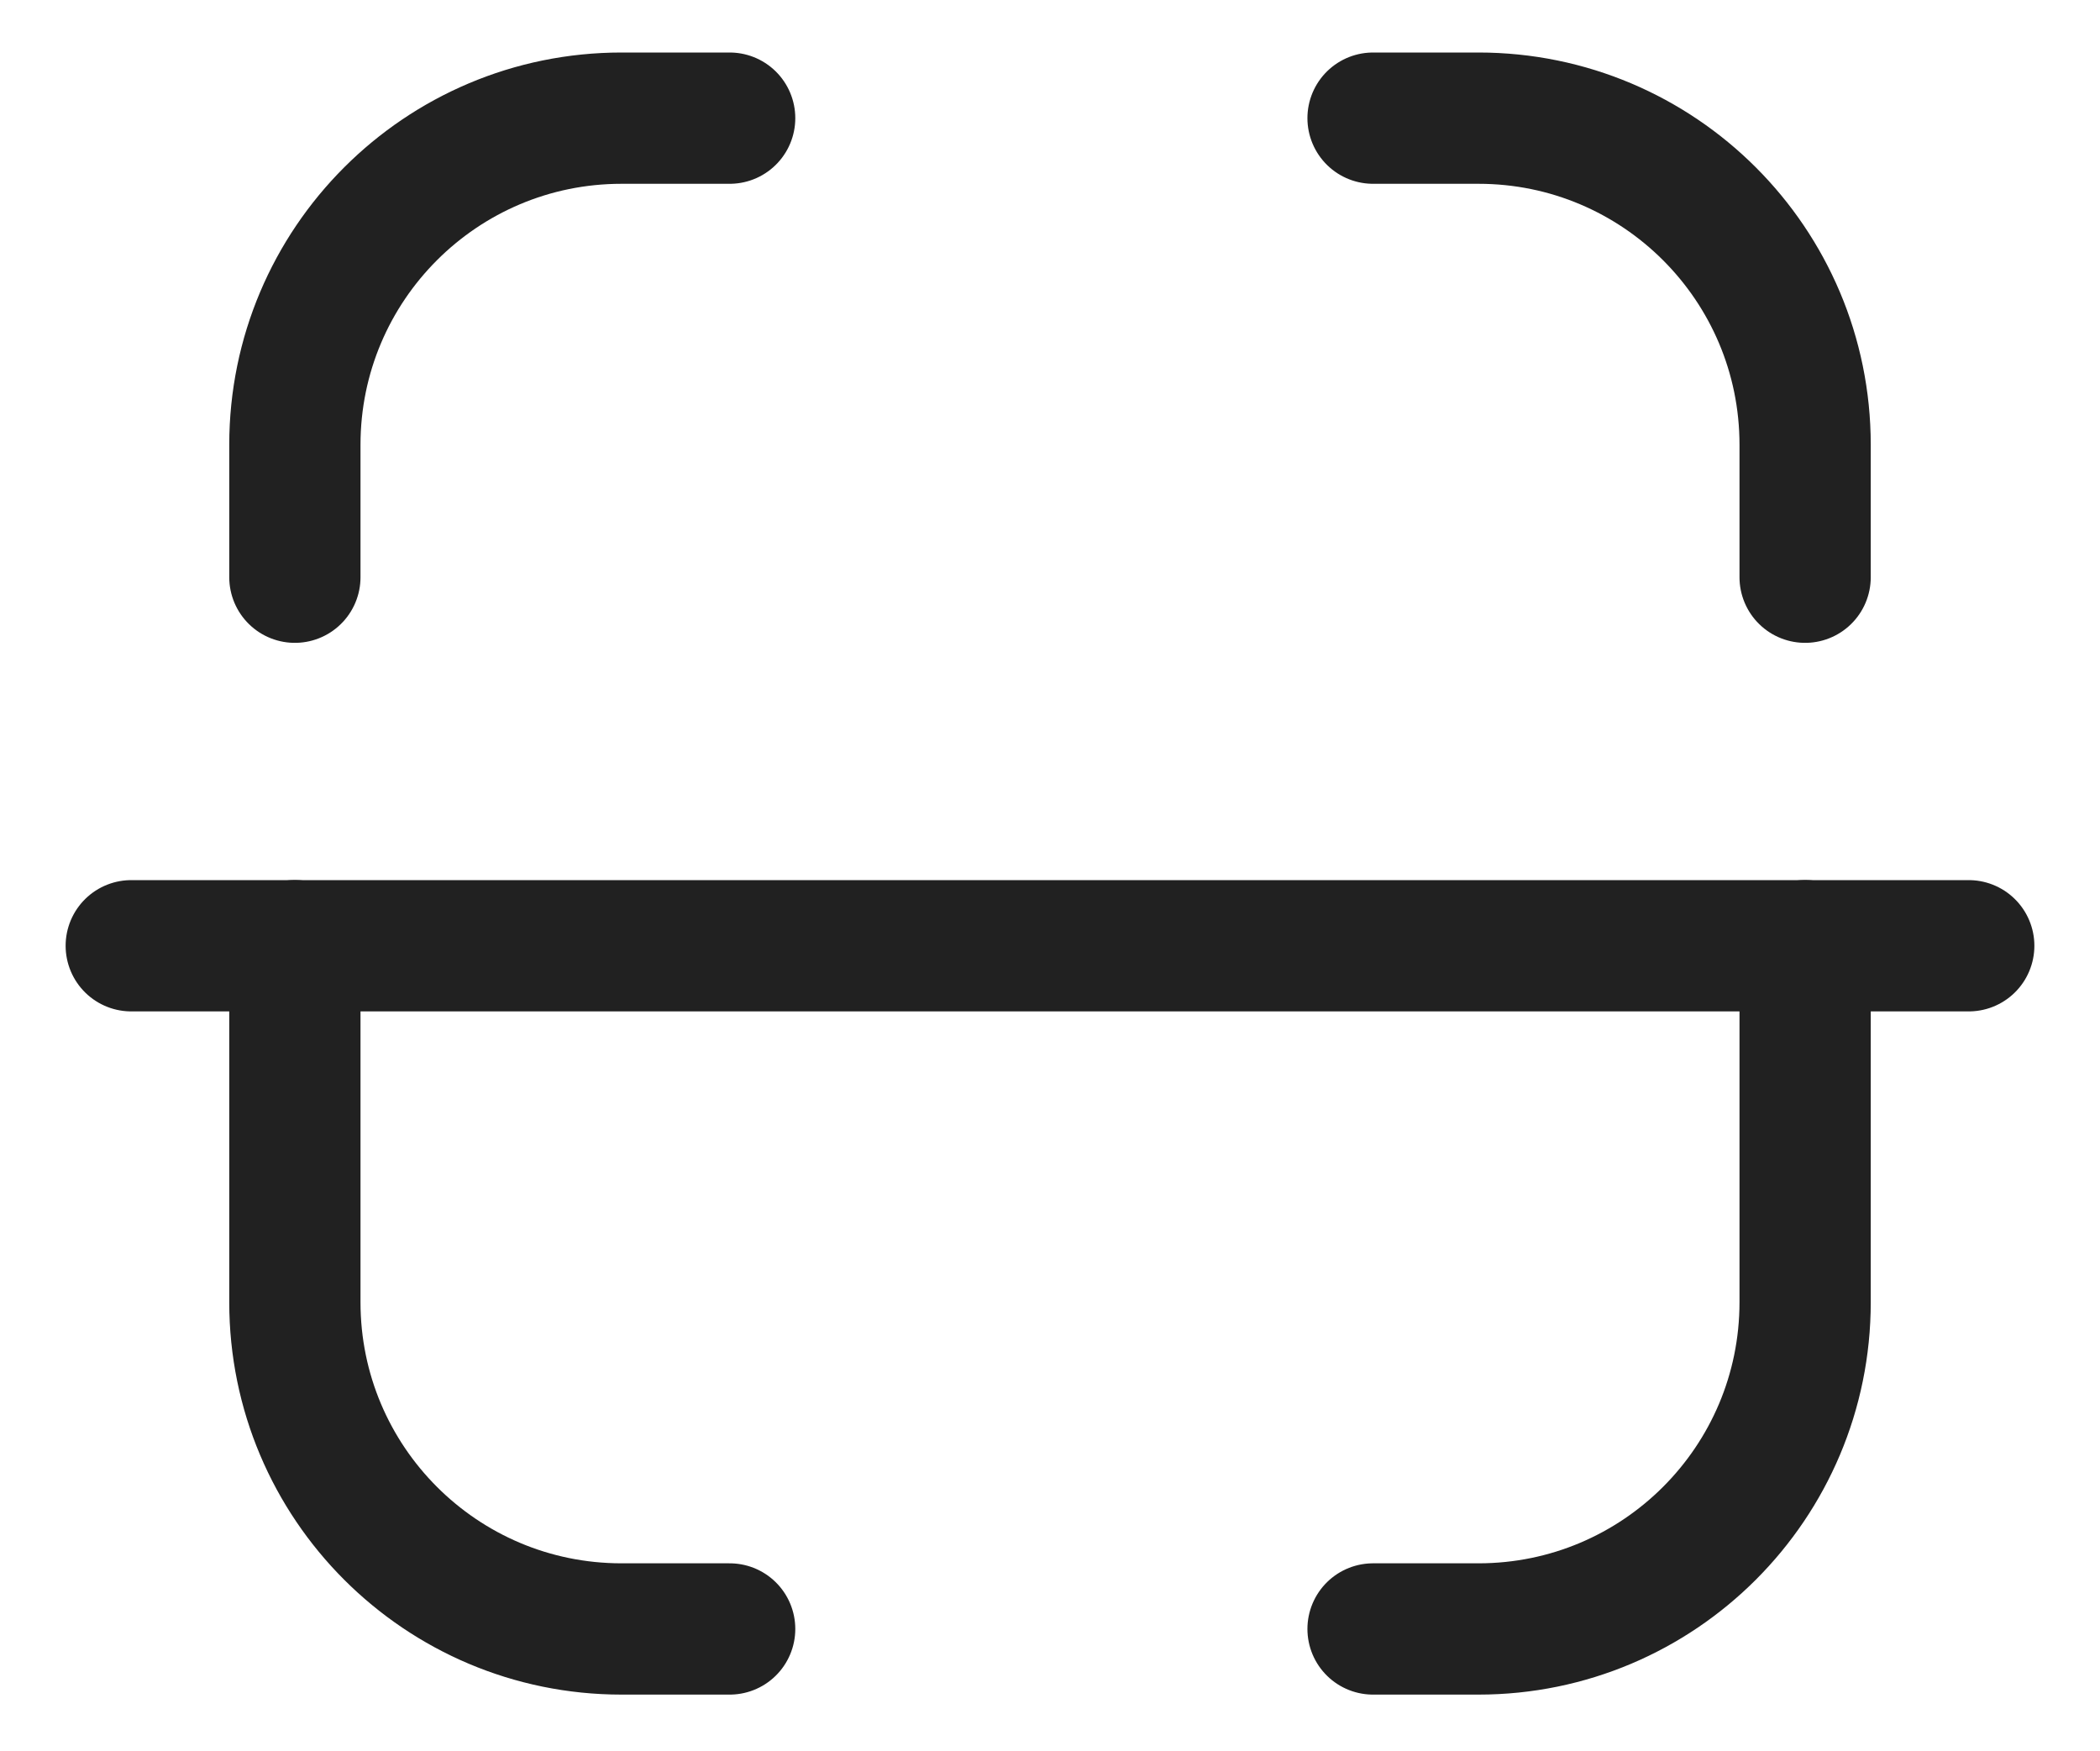
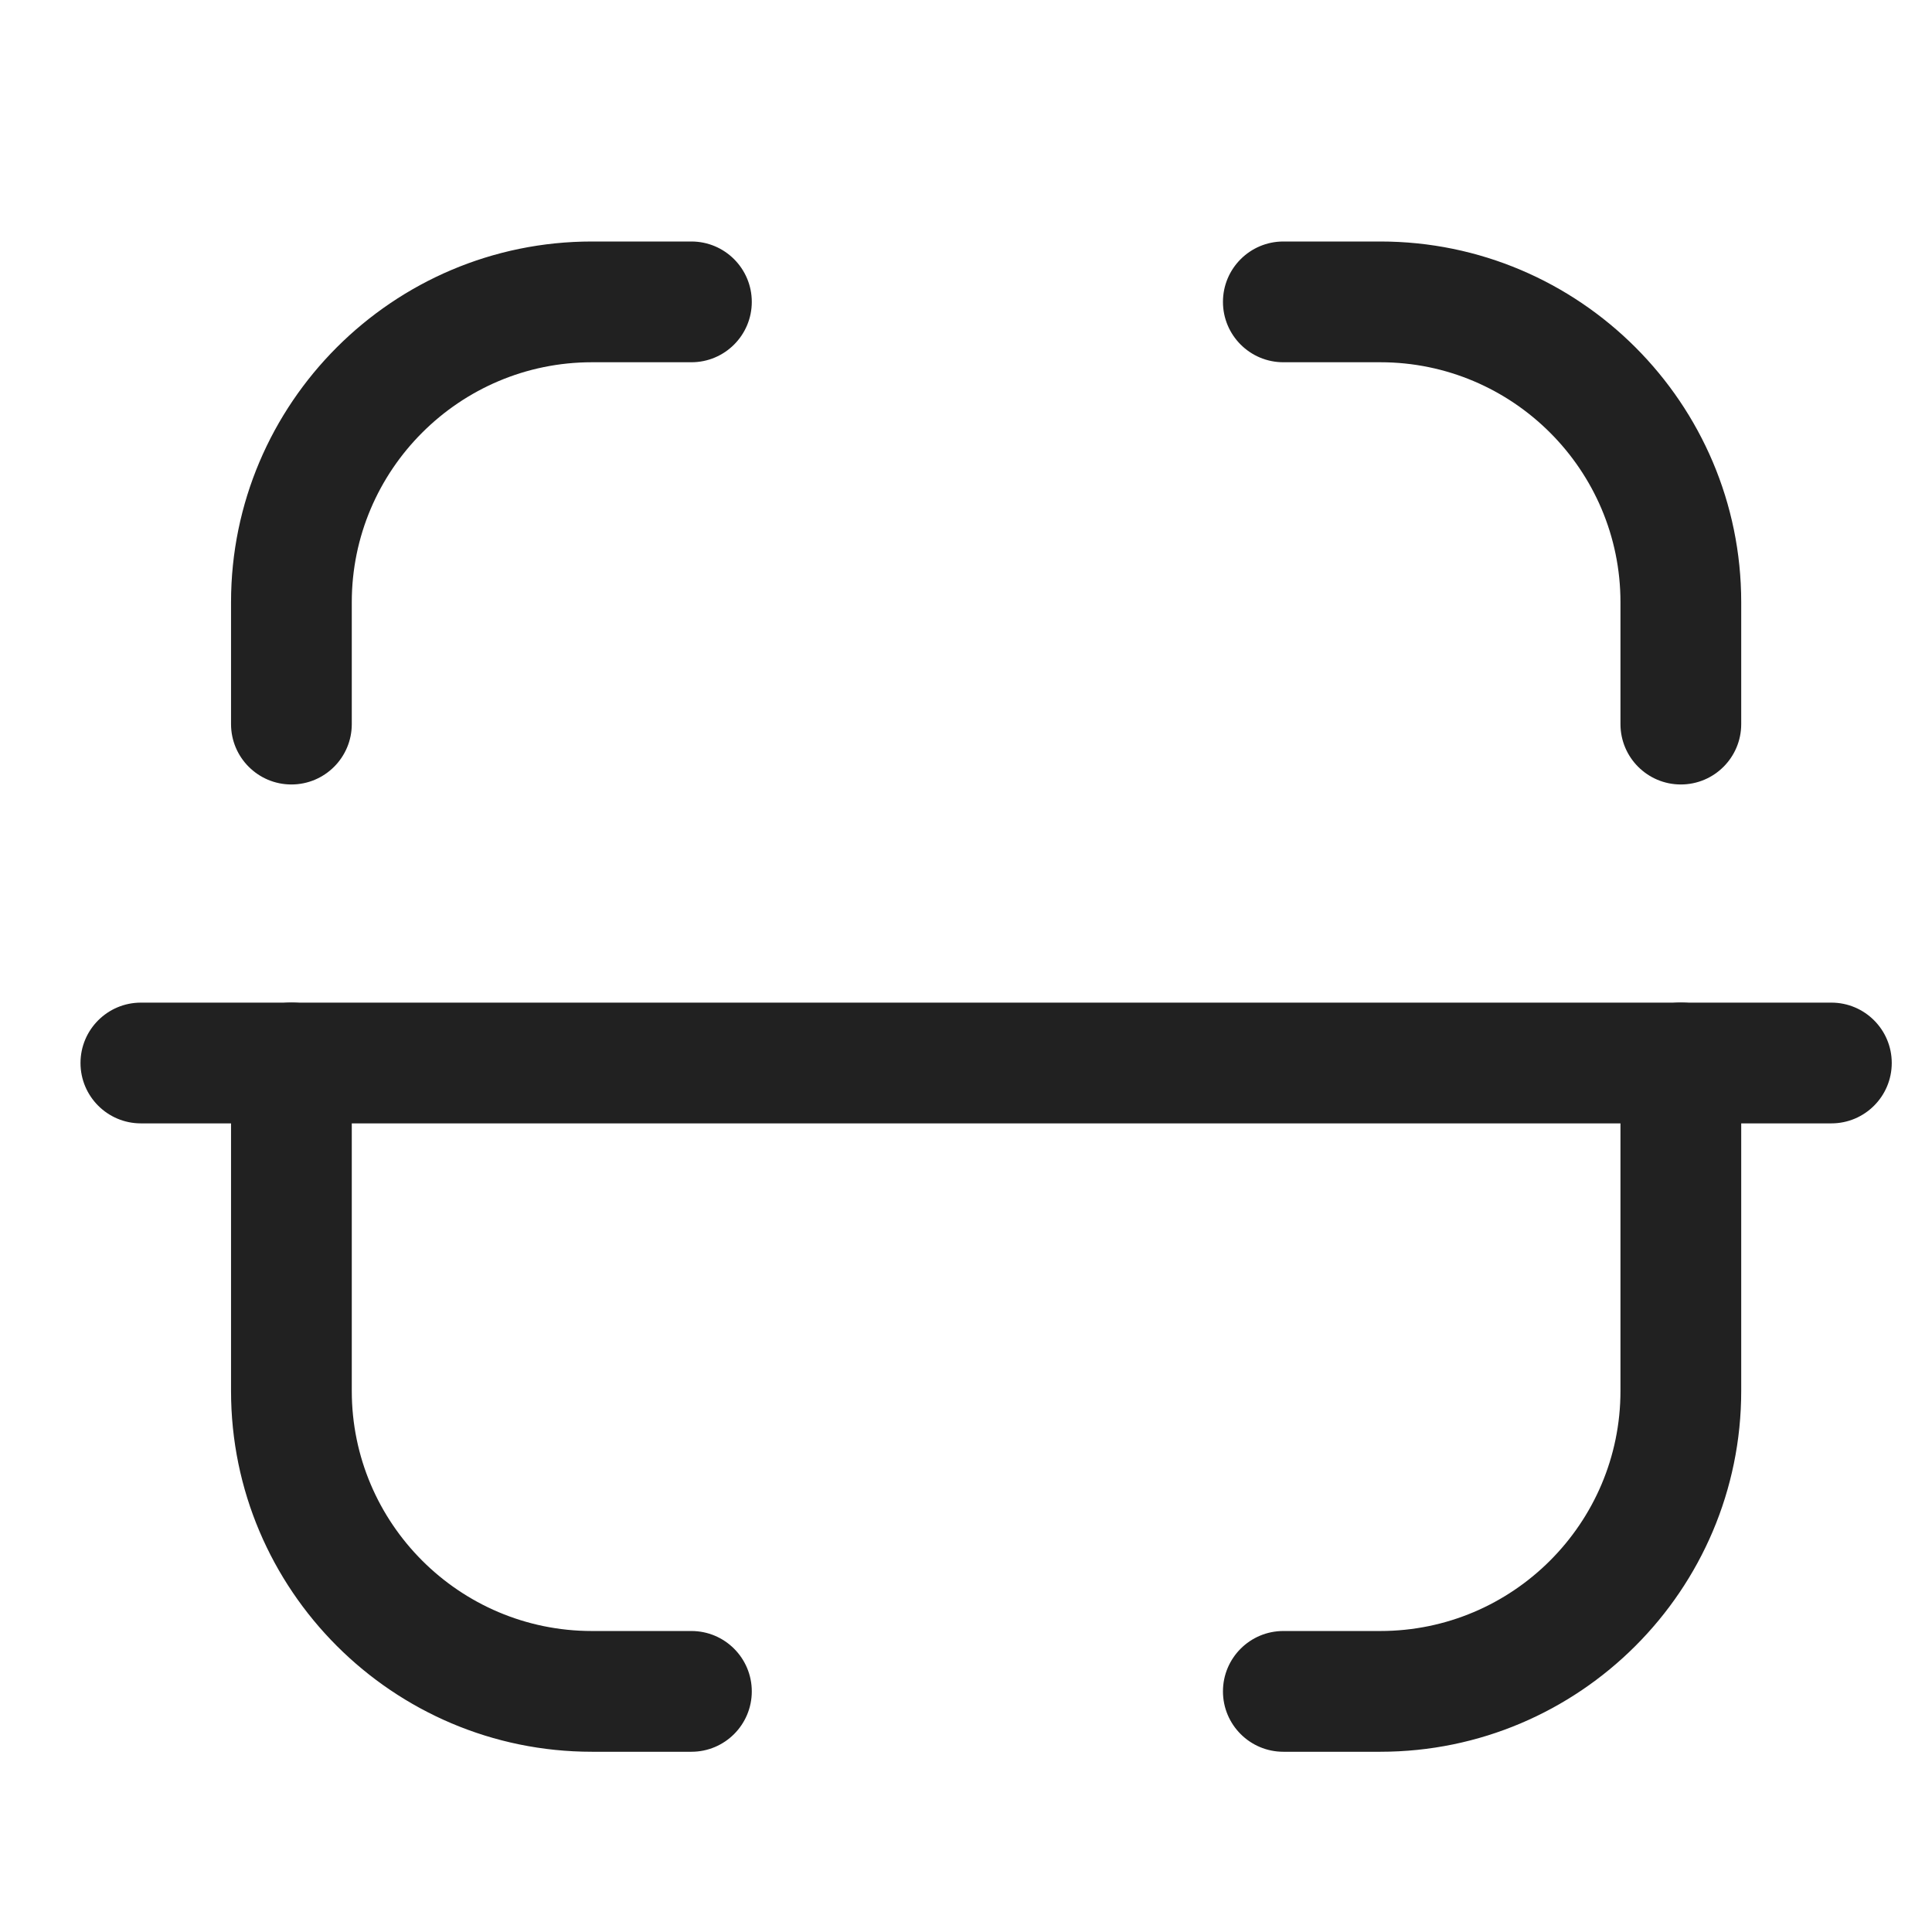
- <svg xmlns="http://www.w3.org/2000/svg" width="24" height="20" viewBox="0 0 24 20" fill="none">
-   <path d="M22.5 10.806H1.5" stroke="#212121" stroke-width="1.5" stroke-linecap="round" stroke-linejoin="round" />
-   <path d="M20.63 6.595V5.082C20.63 3.021 18.959 1.35 16.897 1.35H15.692" stroke="#212121" stroke-width="1.5" stroke-linecap="round" stroke-linejoin="round" />
-   <path d="M3.37 6.595V5.082C3.37 3.021 5.041 1.35 7.103 1.35H8.339" stroke="#212121" stroke-width="1.5" stroke-linecap="round" stroke-linejoin="round" />
-   <path d="M20.63 10.805V14.879C20.63 16.941 18.959 18.612 16.897 18.612H15.692" stroke="#212121" stroke-width="1.5" stroke-linecap="round" stroke-linejoin="round" />
-   <path d="M3.37 10.805V14.879C3.37 16.941 5.041 18.612 7.103 18.612H8.339" stroke="#212121" stroke-width="1.5" stroke-linecap="round" stroke-linejoin="round" />
+ <svg xmlns="http://www.w3.org/2000/svg" width="24" height="24" viewBox="0 0 24 24" fill="none">
+   <g id="Iconly/Light-Outline/Scan">
+     <g id="Scan">
+       <path id="Fill 1" fill-rule="evenodd" clip-rule="evenodd" d="M22.75 13.955H1.75C1.336 13.955 1 13.619 1 13.205C1 12.791 1.336 12.455 1.75 12.455H22.75C23.164 12.455 23.5 12.791 23.5 13.205C23.5 13.619 23.164 13.955 22.75 13.955Z" fill="#212121" />
+       <path id="Fill 3" fill-rule="evenodd" clip-rule="evenodd" d="M20.88 9.745C20.466 9.745 20.13 9.409 20.13 8.995V7.481C20.13 5.838 18.792 4.5 17.147 4.5H15.942C15.528 4.5 15.192 4.164 15.192 3.75C15.192 3.336 15.528 3 15.942 3H17.147C19.619 3 21.63 5.011 21.63 7.481V8.995C21.63 9.409 21.294 9.745 20.88 9.745Z" fill="#212121" />
+       <path id="Fill 5" fill-rule="evenodd" clip-rule="evenodd" d="M3.62 9.745C3.206 9.745 2.87 9.409 2.87 8.995V7.481C2.87 5.011 4.881 3 7.353 3H8.589C9.003 3 9.339 3.336 9.339 3.75C9.339 4.164 9.003 4.5 8.589 4.5H7.353C5.708 4.5 4.37 5.838 4.37 7.481V8.995C4.37 9.409 4.034 9.745 3.62 9.745Z" fill="#212121" />
+       <path id="Fill 7" fill-rule="evenodd" clip-rule="evenodd" d="M17.147 21.761H15.942C15.528 21.761 15.192 21.425 15.192 21.011C15.192 20.597 15.528 20.261 15.942 20.261H17.147C18.792 20.261 20.13 18.923 20.13 17.279V13.204C20.13 12.79 20.466 12.454 20.88 12.454C21.294 12.454 21.63 12.79 21.63 13.204V17.279C21.63 19.75 19.619 21.761 17.147 21.761Z" fill="#212121" />
+       <path id="Fill 9" fill-rule="evenodd" clip-rule="evenodd" d="M8.589 21.761H7.353C4.881 21.761 2.87 19.75 2.87 17.279V13.204C2.87 12.79 3.206 12.454 3.62 12.454C4.034 12.454 4.37 12.79 4.37 13.204V17.279C4.37 18.923 5.708 20.261 7.353 20.261H8.589C9.003 20.261 9.339 20.597 9.339 21.011C9.339 21.425 9.003 21.761 8.589 21.761Z" fill="#212121" />
+     </g>
+   </g>
</svg>
